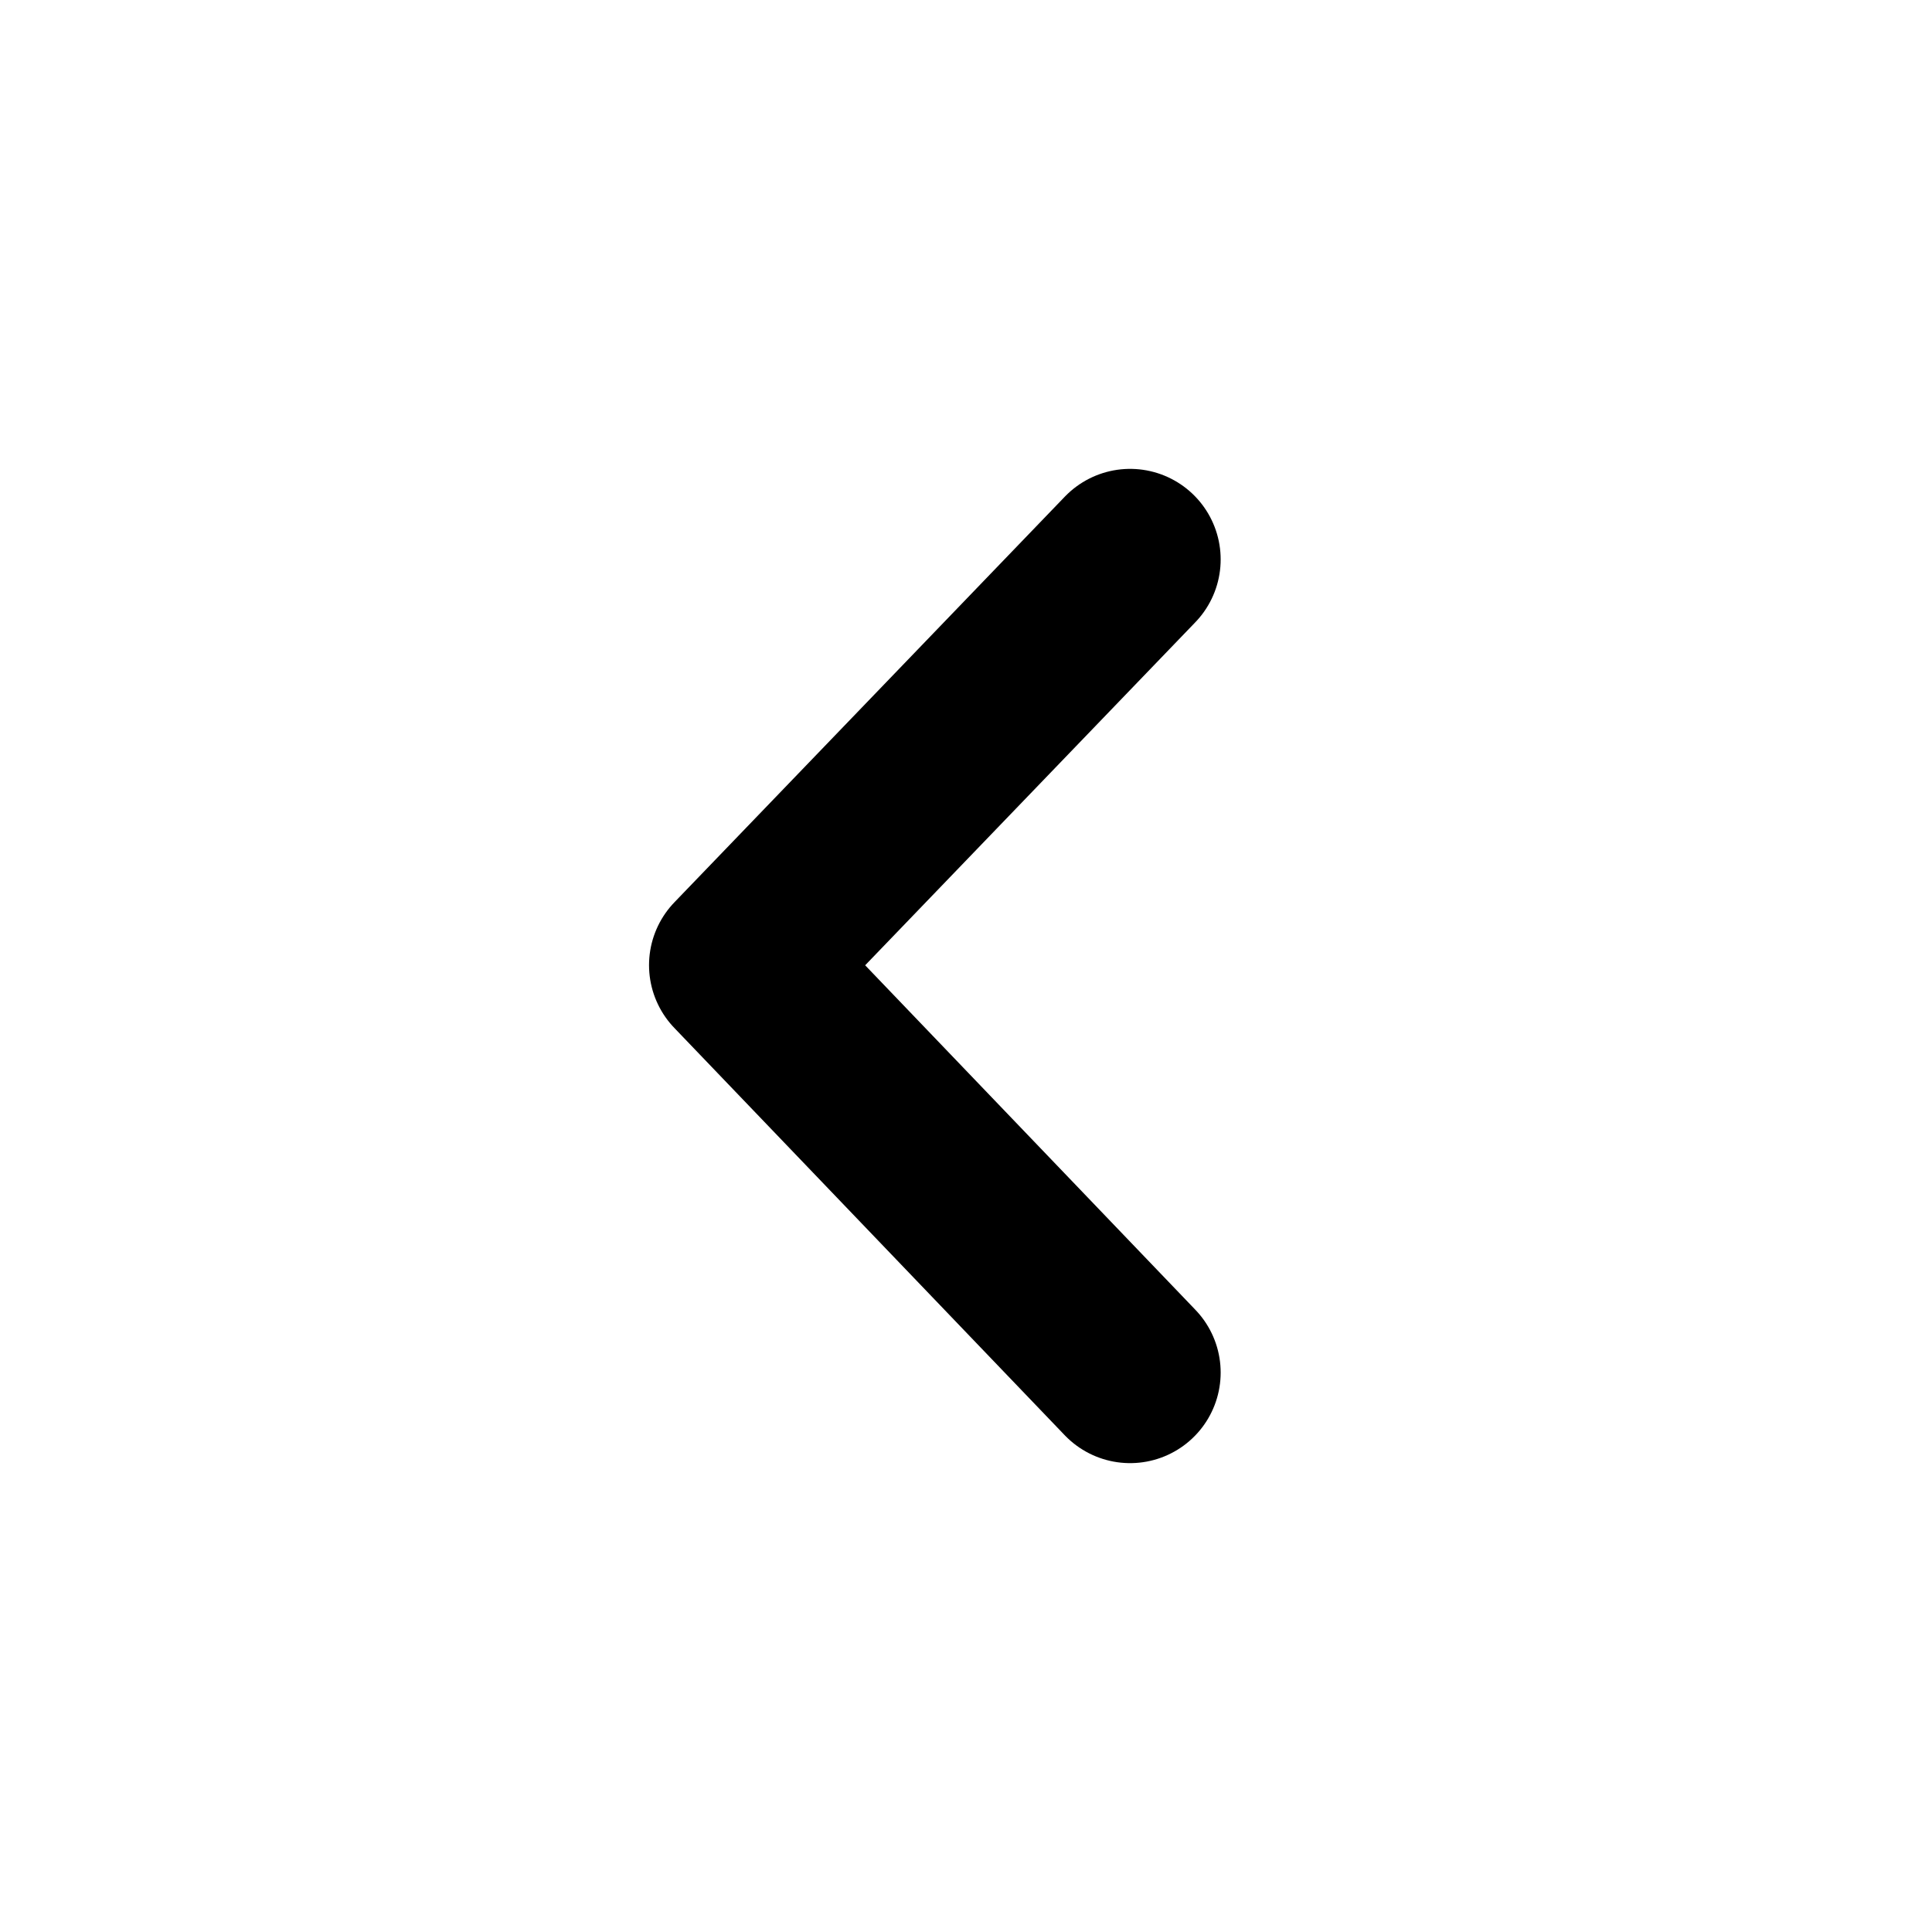
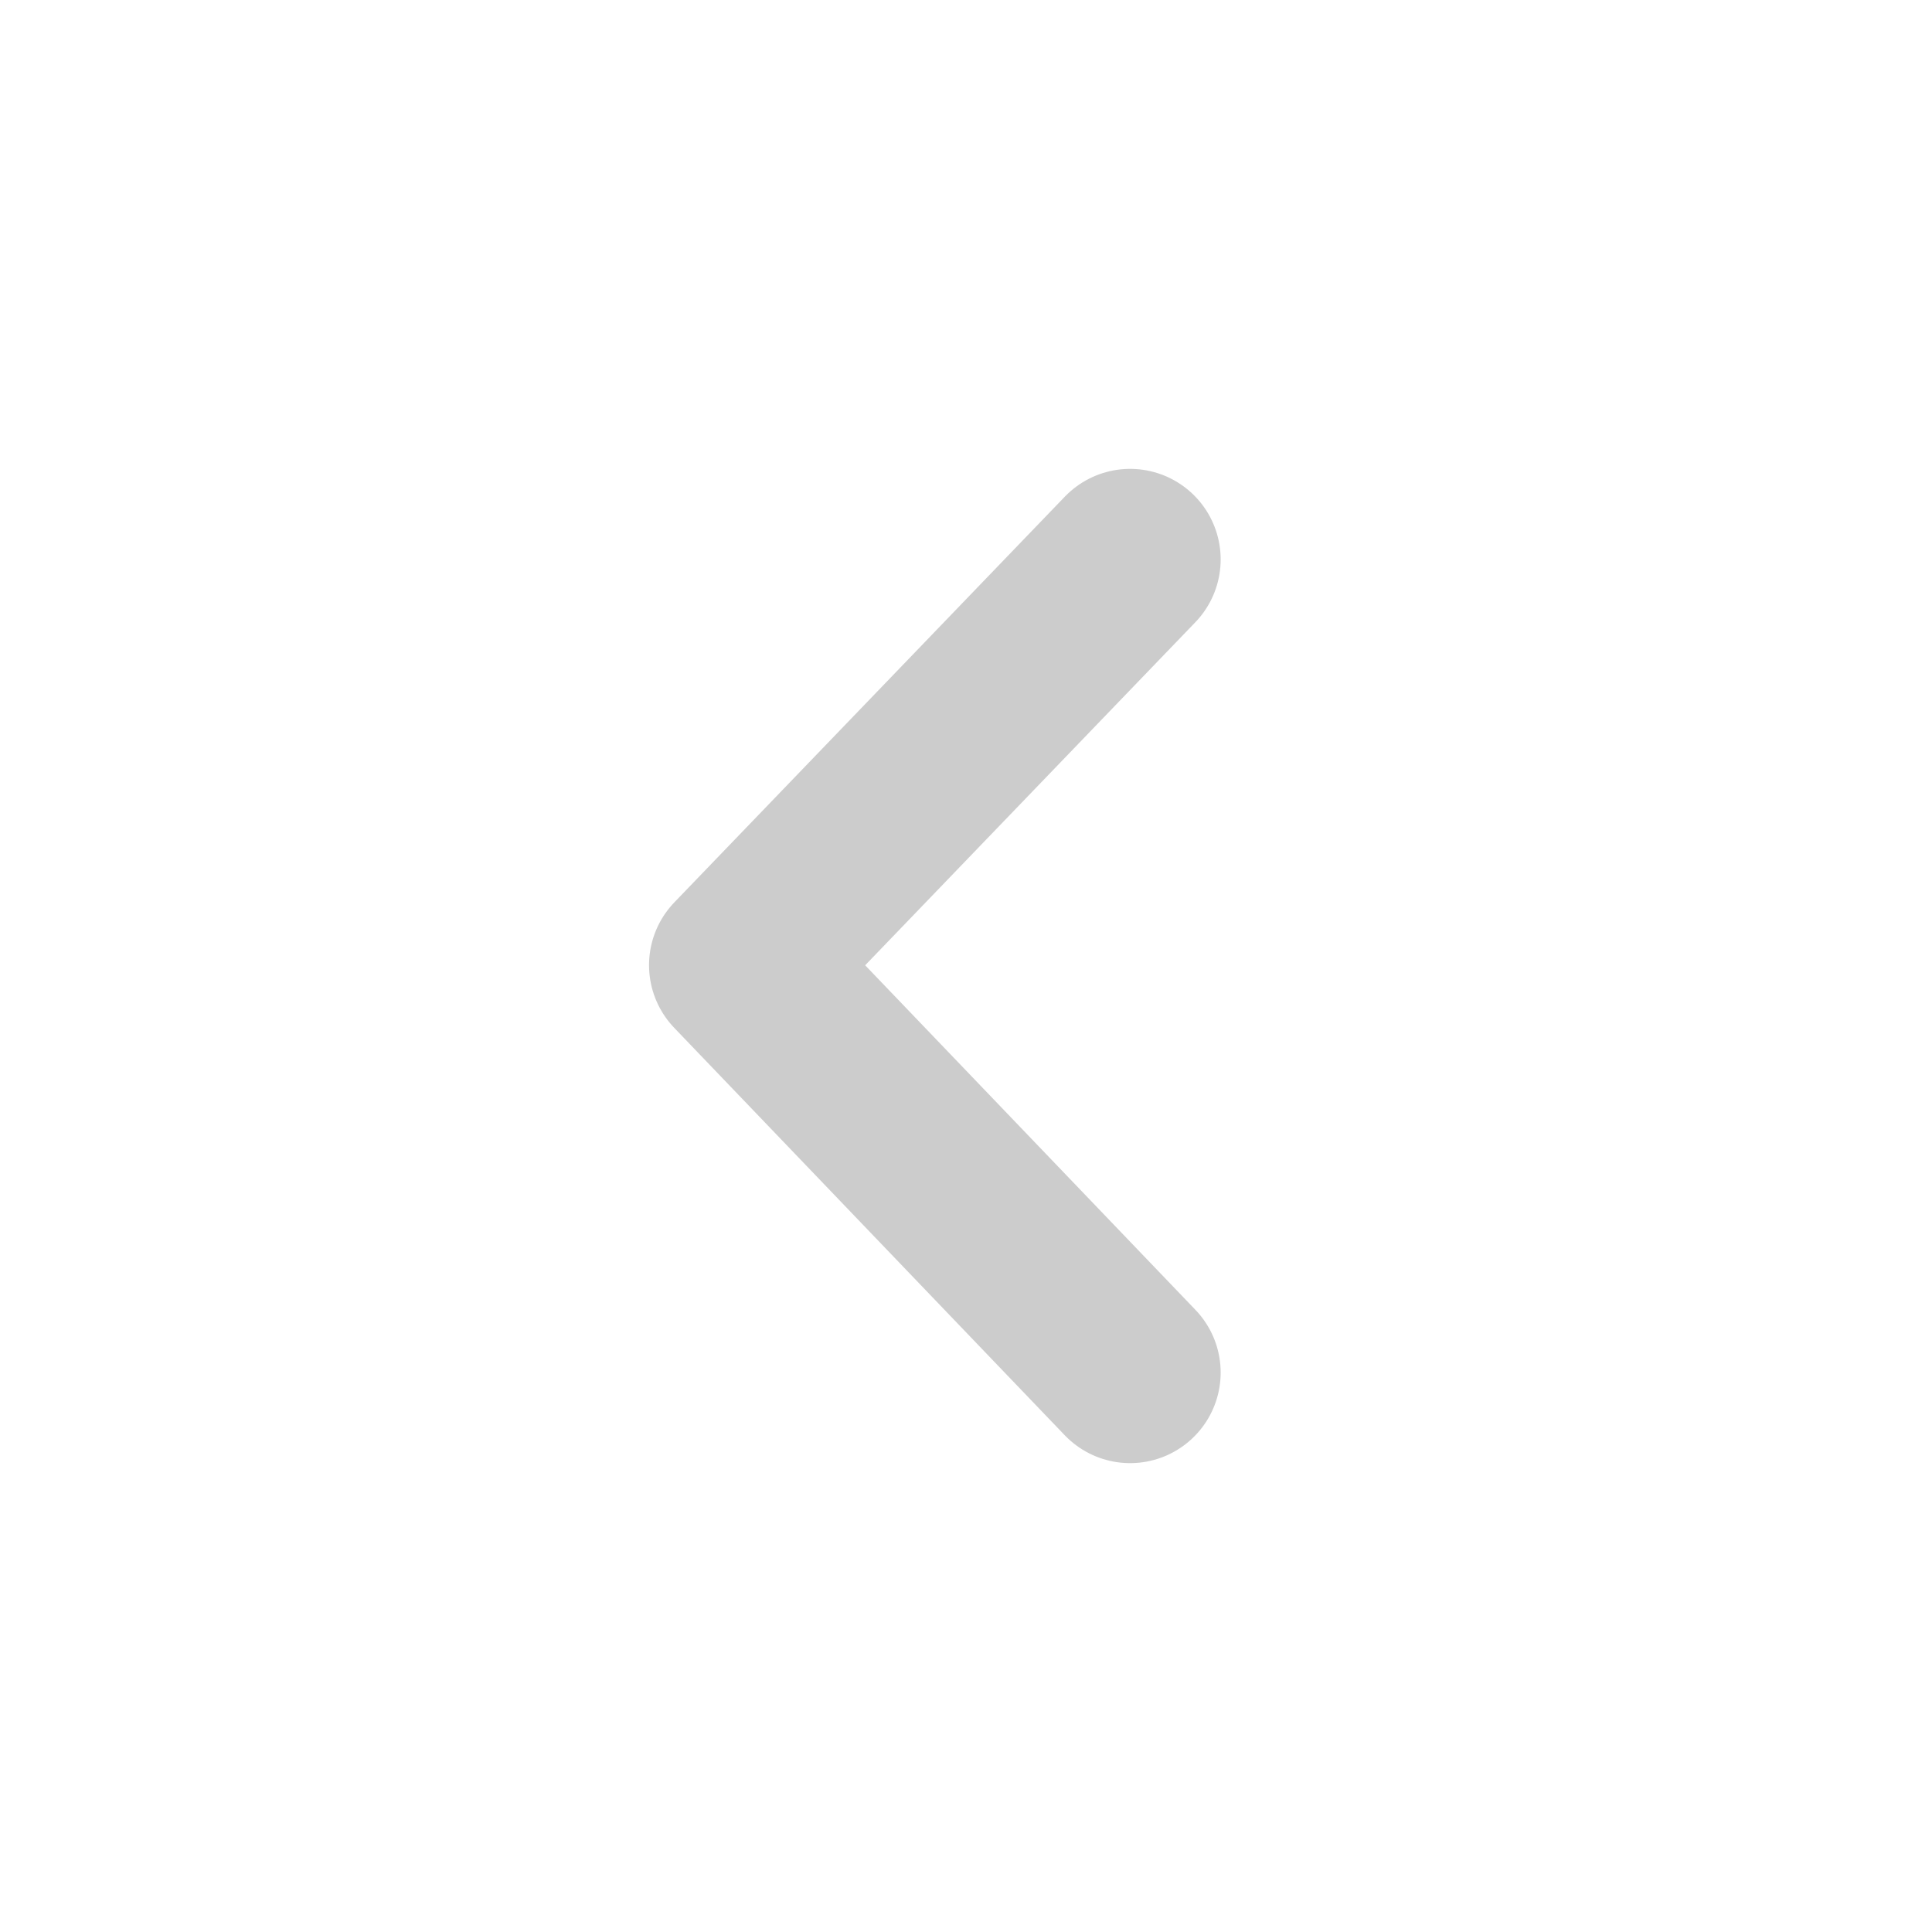
<svg xmlns="http://www.w3.org/2000/svg" width="16" height="16" viewBox="0 0 16 16" fill="none">
-   <path d="M9.359 4.633L6.125 7.993L9.359 11.367" stroke="black" stroke-width="1.5" stroke-linecap="round" stroke-linejoin="round" />
+   <path d="M9.359 4.633L6.125 7.993L9.359 11.367" stroke="#ccc" stroke-width="1.5" stroke-linecap="round" stroke-linejoin="round" />
</svg>
